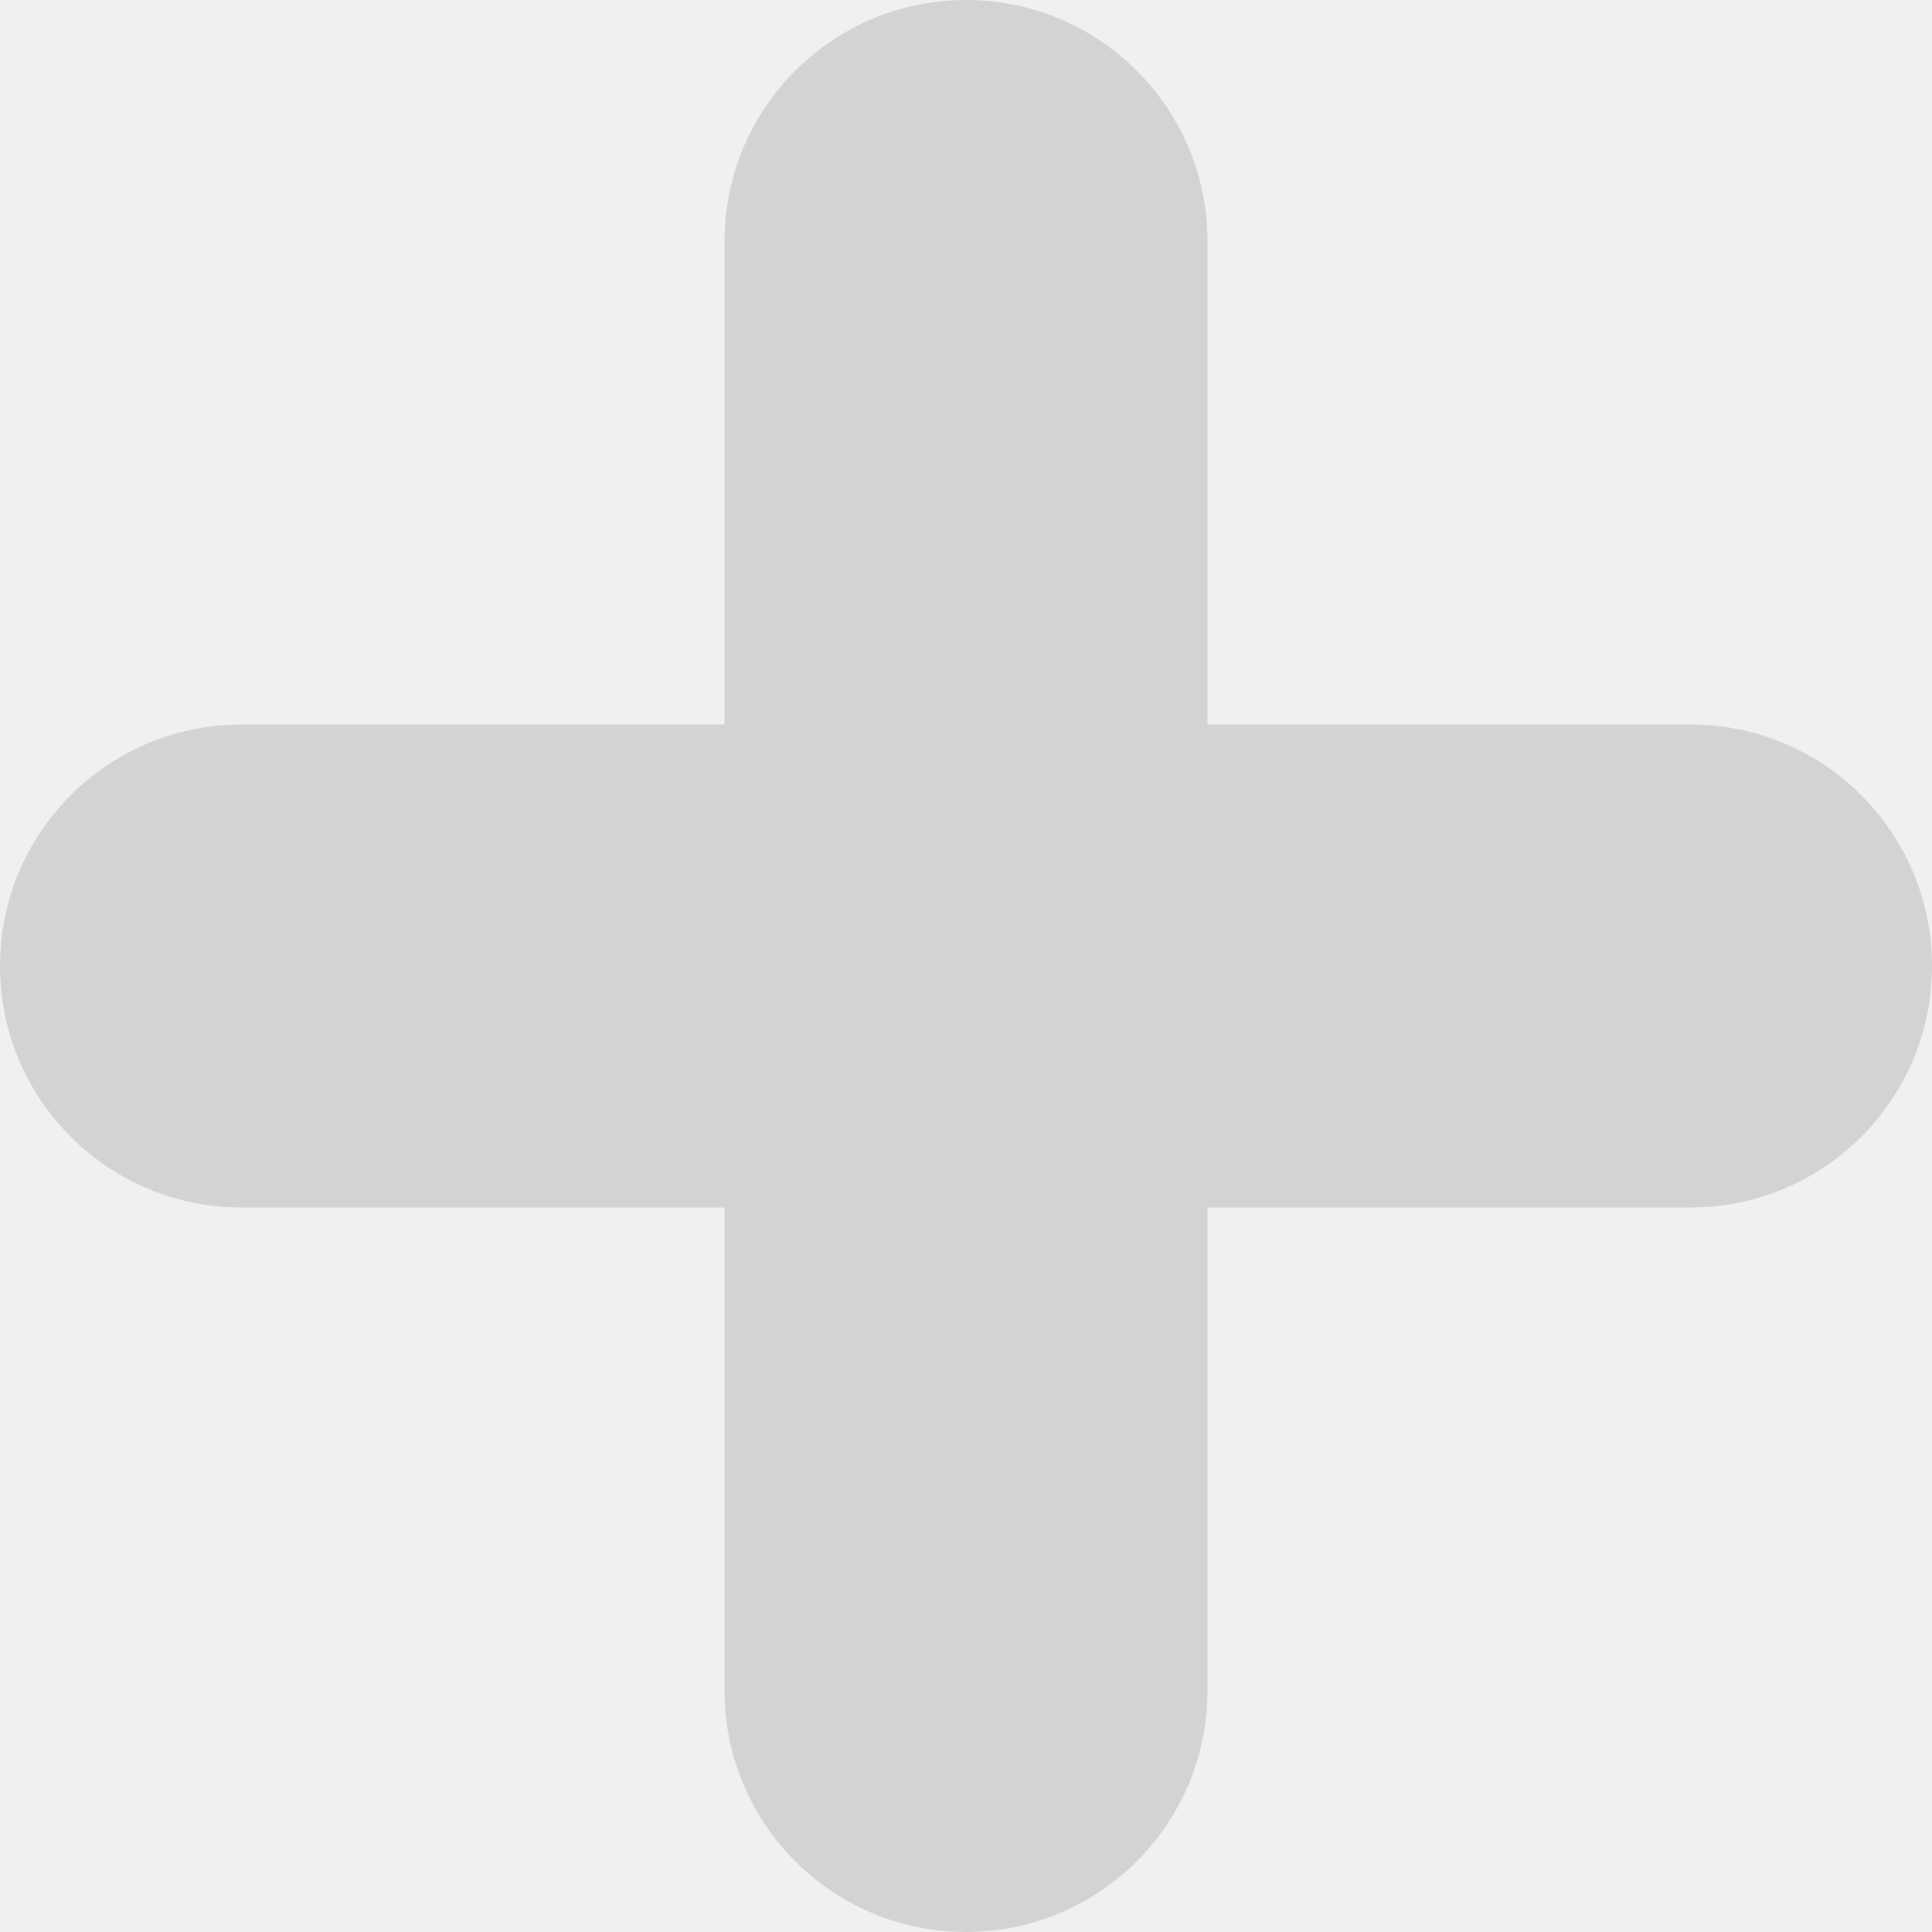
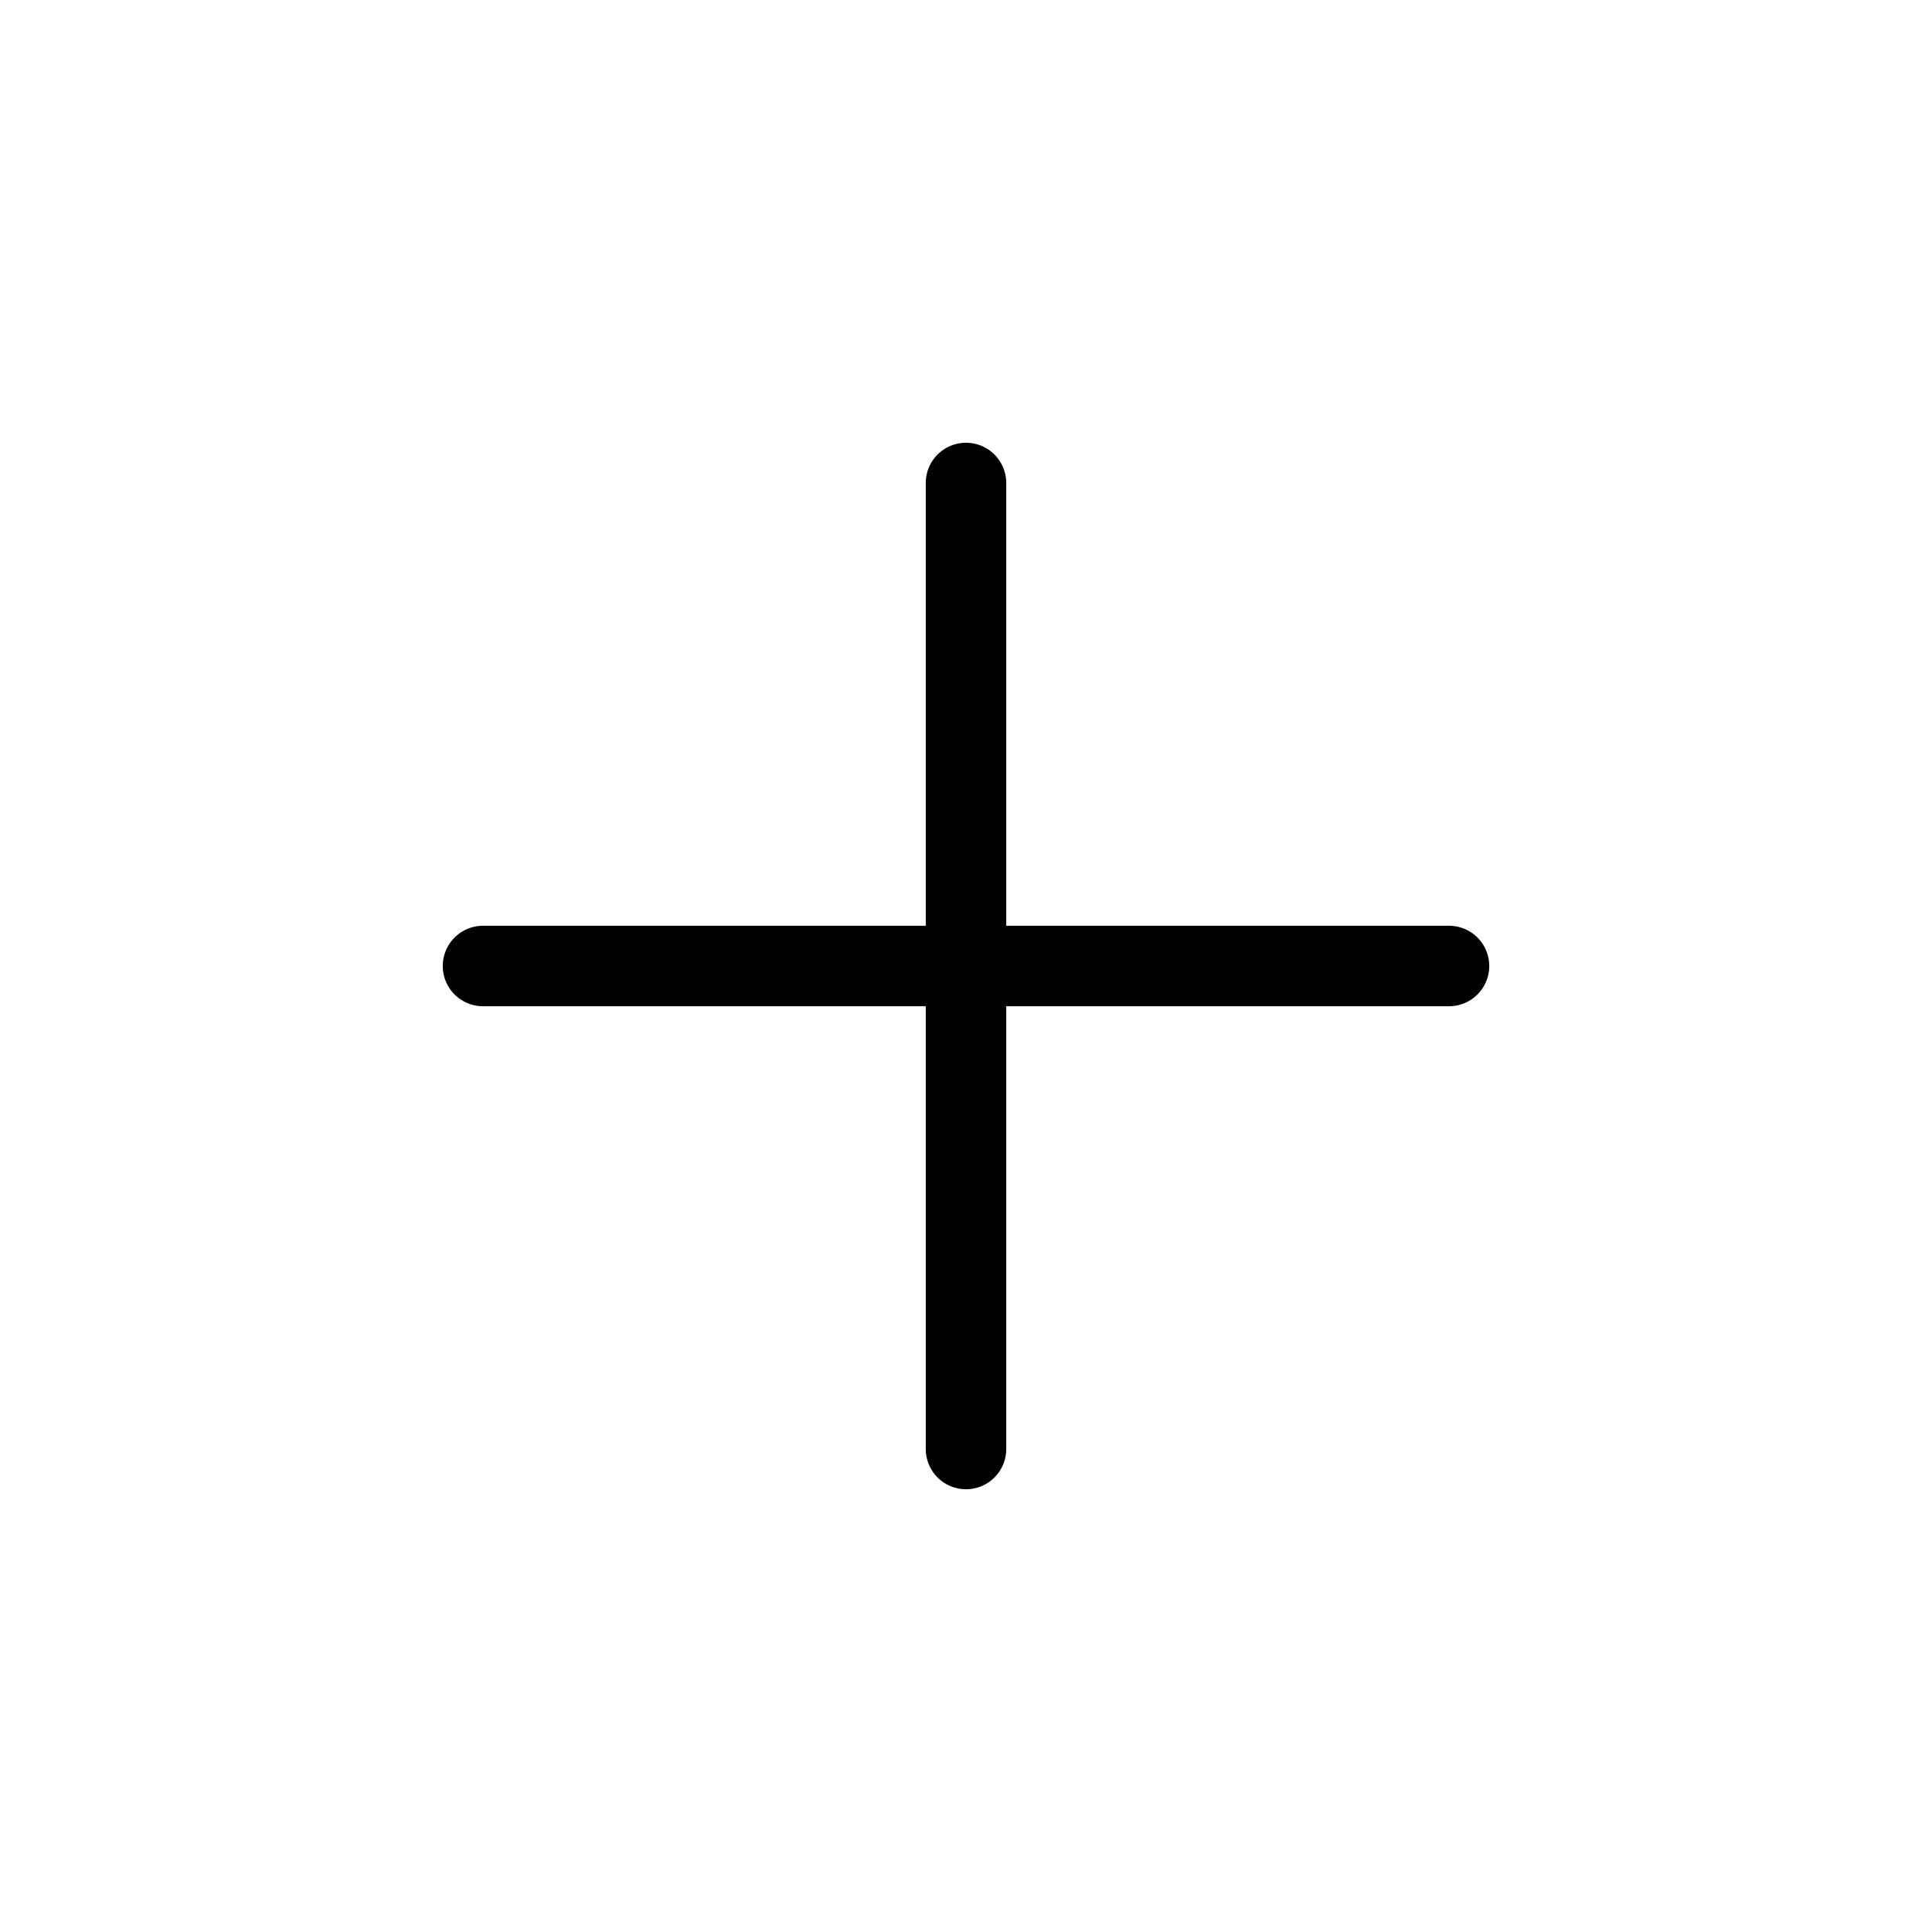
- <svg xmlns="http://www.w3.org/2000/svg" width="800px" height="800px" viewBox="0 0 32 32" version="1.1">
-   <defs>
- 
- </defs>
-   <g id="Page-1" stroke="none" stroke-width="1" fill="none" fill-rule="evenodd">
-     <g id="Icon-Set-Filled" transform="translate(-362, -1037)" fill="lightgray">
-       <path d="M390,1049 L382,1049 L382,1041 C382,1038.79 380.209,1037 378,1037 C375.791,1037 374,1038.79 374,1041 L374,1049 L366,1049 C363.791,1049 362,1050.79 362,1053 C362,1055.21 363.791,1057 366,1057 L374,1057 L374,1065 C374,1067.21 375.791,1069 378,1069 C380.209,1069 382,1067.21 382,1065 L382,1057 L390,1057 C392.209,1057 394,1055.21 394,1053 C394,1050.79 392.209,1049 390,1049" id="plus">
- 
- </path>
-     </g>
-   </g>
+ <svg xmlns="http://www.w3.org/2000/svg" width="800px" height="800px" viewBox="0 0 24 24" fill="none">
+   <rect width="24" height="24" fill="white" />
+   <path d="M12 6V18" stroke="#000000" stroke-linecap="round" stroke-linejoin="round" />
+   <path d="M6 12H18" stroke="#000000" stroke-linecap="round" stroke-linejoin="round" />
</svg>
